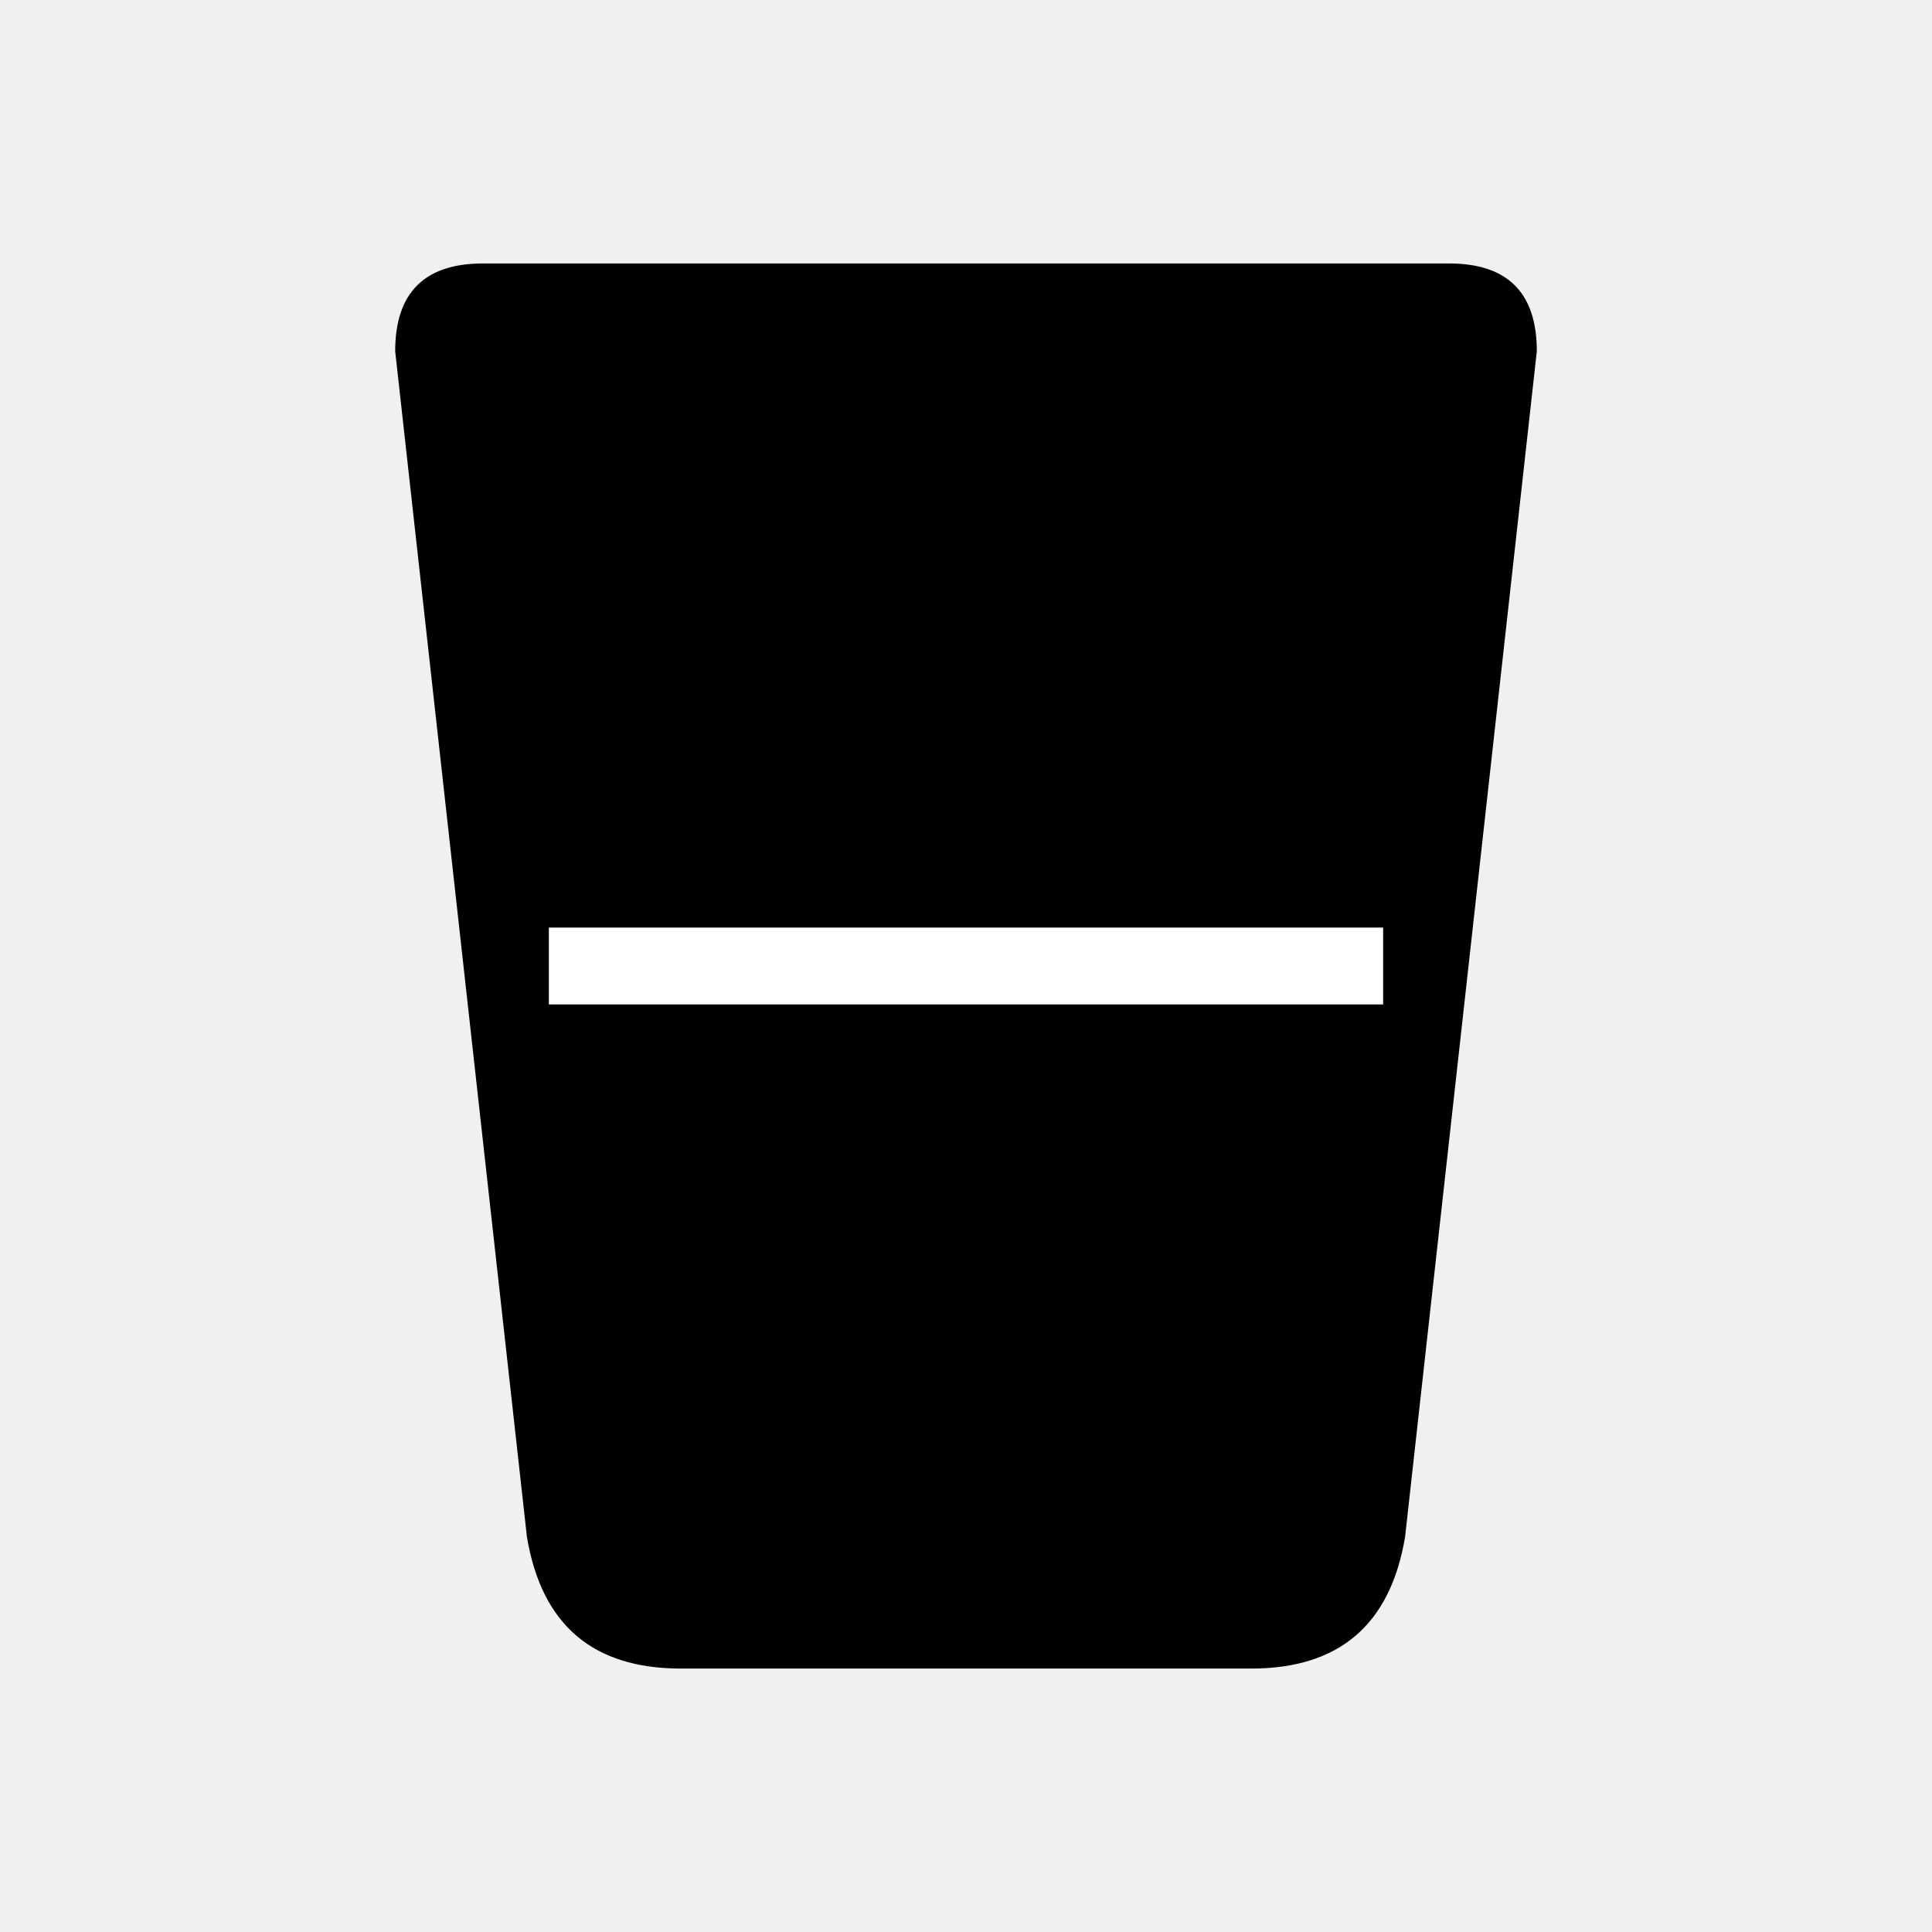
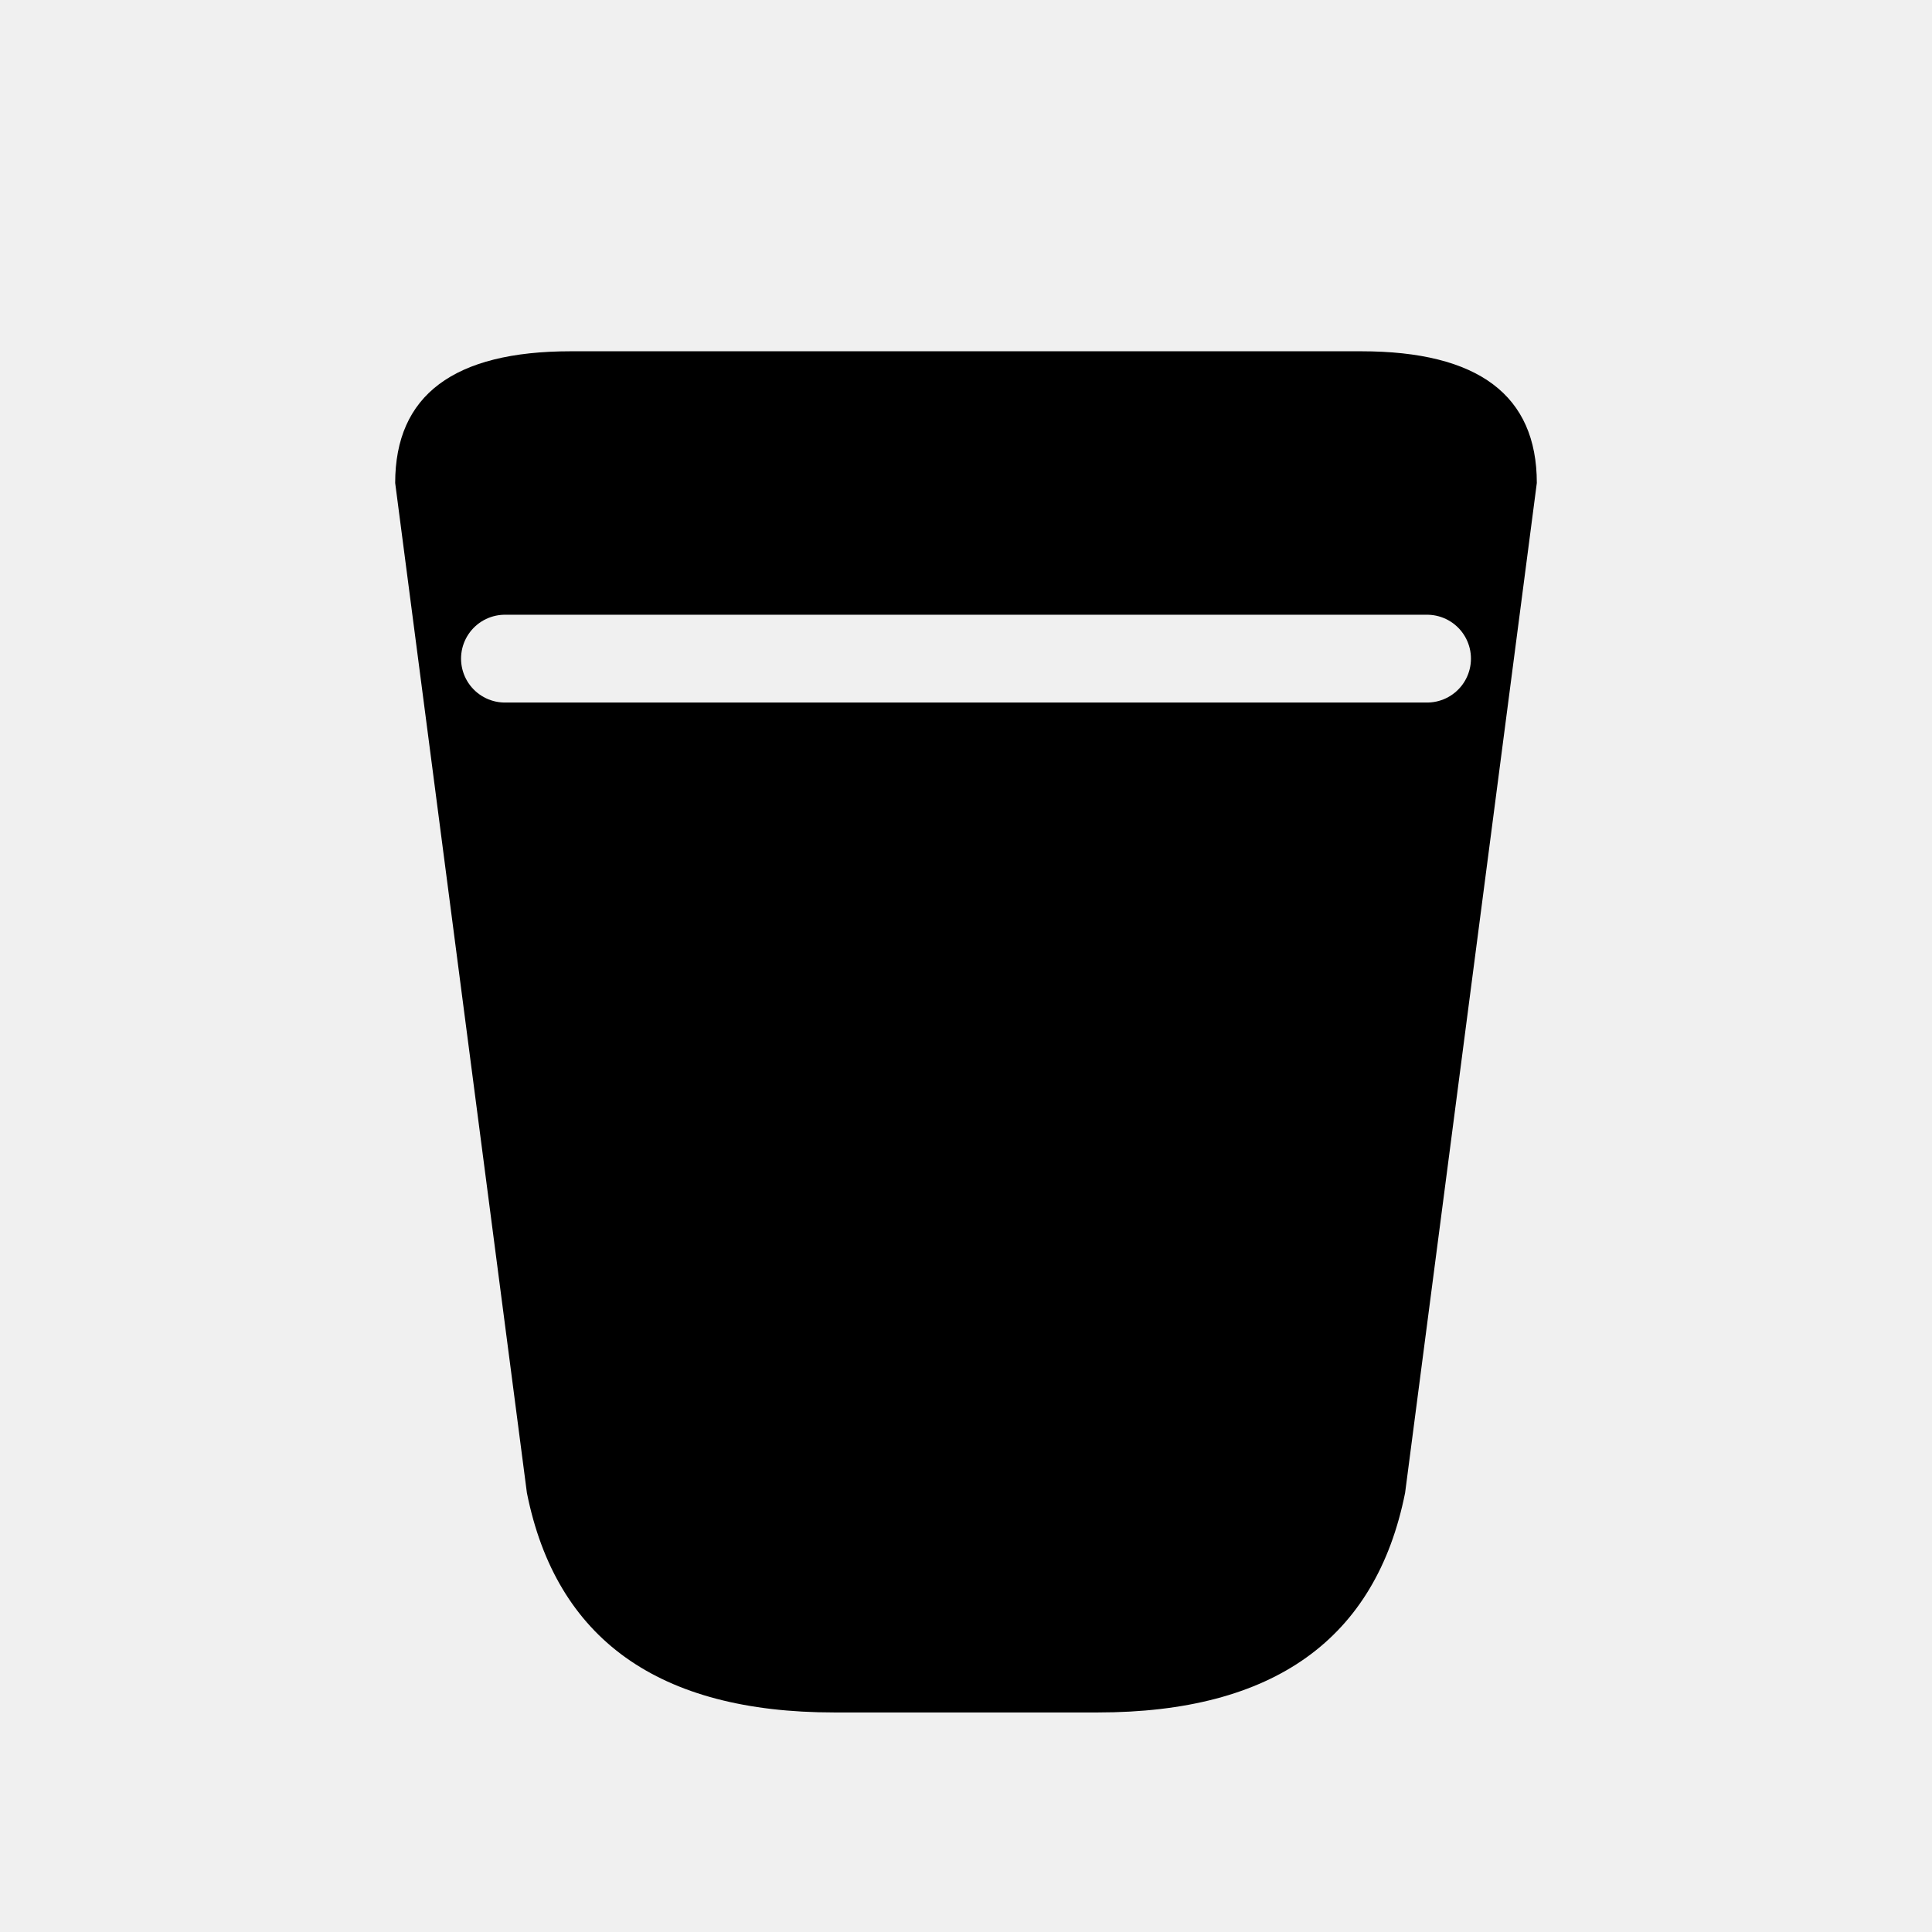
<svg xmlns="http://www.w3.org/2000/svg" viewBox="0 0 88 88" width="88" height="88">
-   <path d="     M 18 16     Q 18 12, 22 12     L 66 12     Q 70 12, 70 16     L 64 70     Q 63 76, 57 76     L 31 76     Q 25 76, 24 70     Z   " fill="#000000" />
-   <line x1="25" y1="44" x2="63" y2="44" stroke="white" stroke-width="3.5" />
+   <defs>
+     <mask id="layer-cut">
+       <rect width="88" height="88" fill="white" />
+       <line x1="23" y1="30" x2="65" y2="30" stroke="black" stroke-width="4" stroke-linecap="round" />
+     </mask>
+   </defs>
+   <path mask="url(#layer-cut)" d="M18 22 Q18 16,26 16 L62 16 Q70 16,70 22 L64 68 Q62 78,50 78 L38 78 Q26 78,24 68 Z" fill="#000000" />
</svg>
